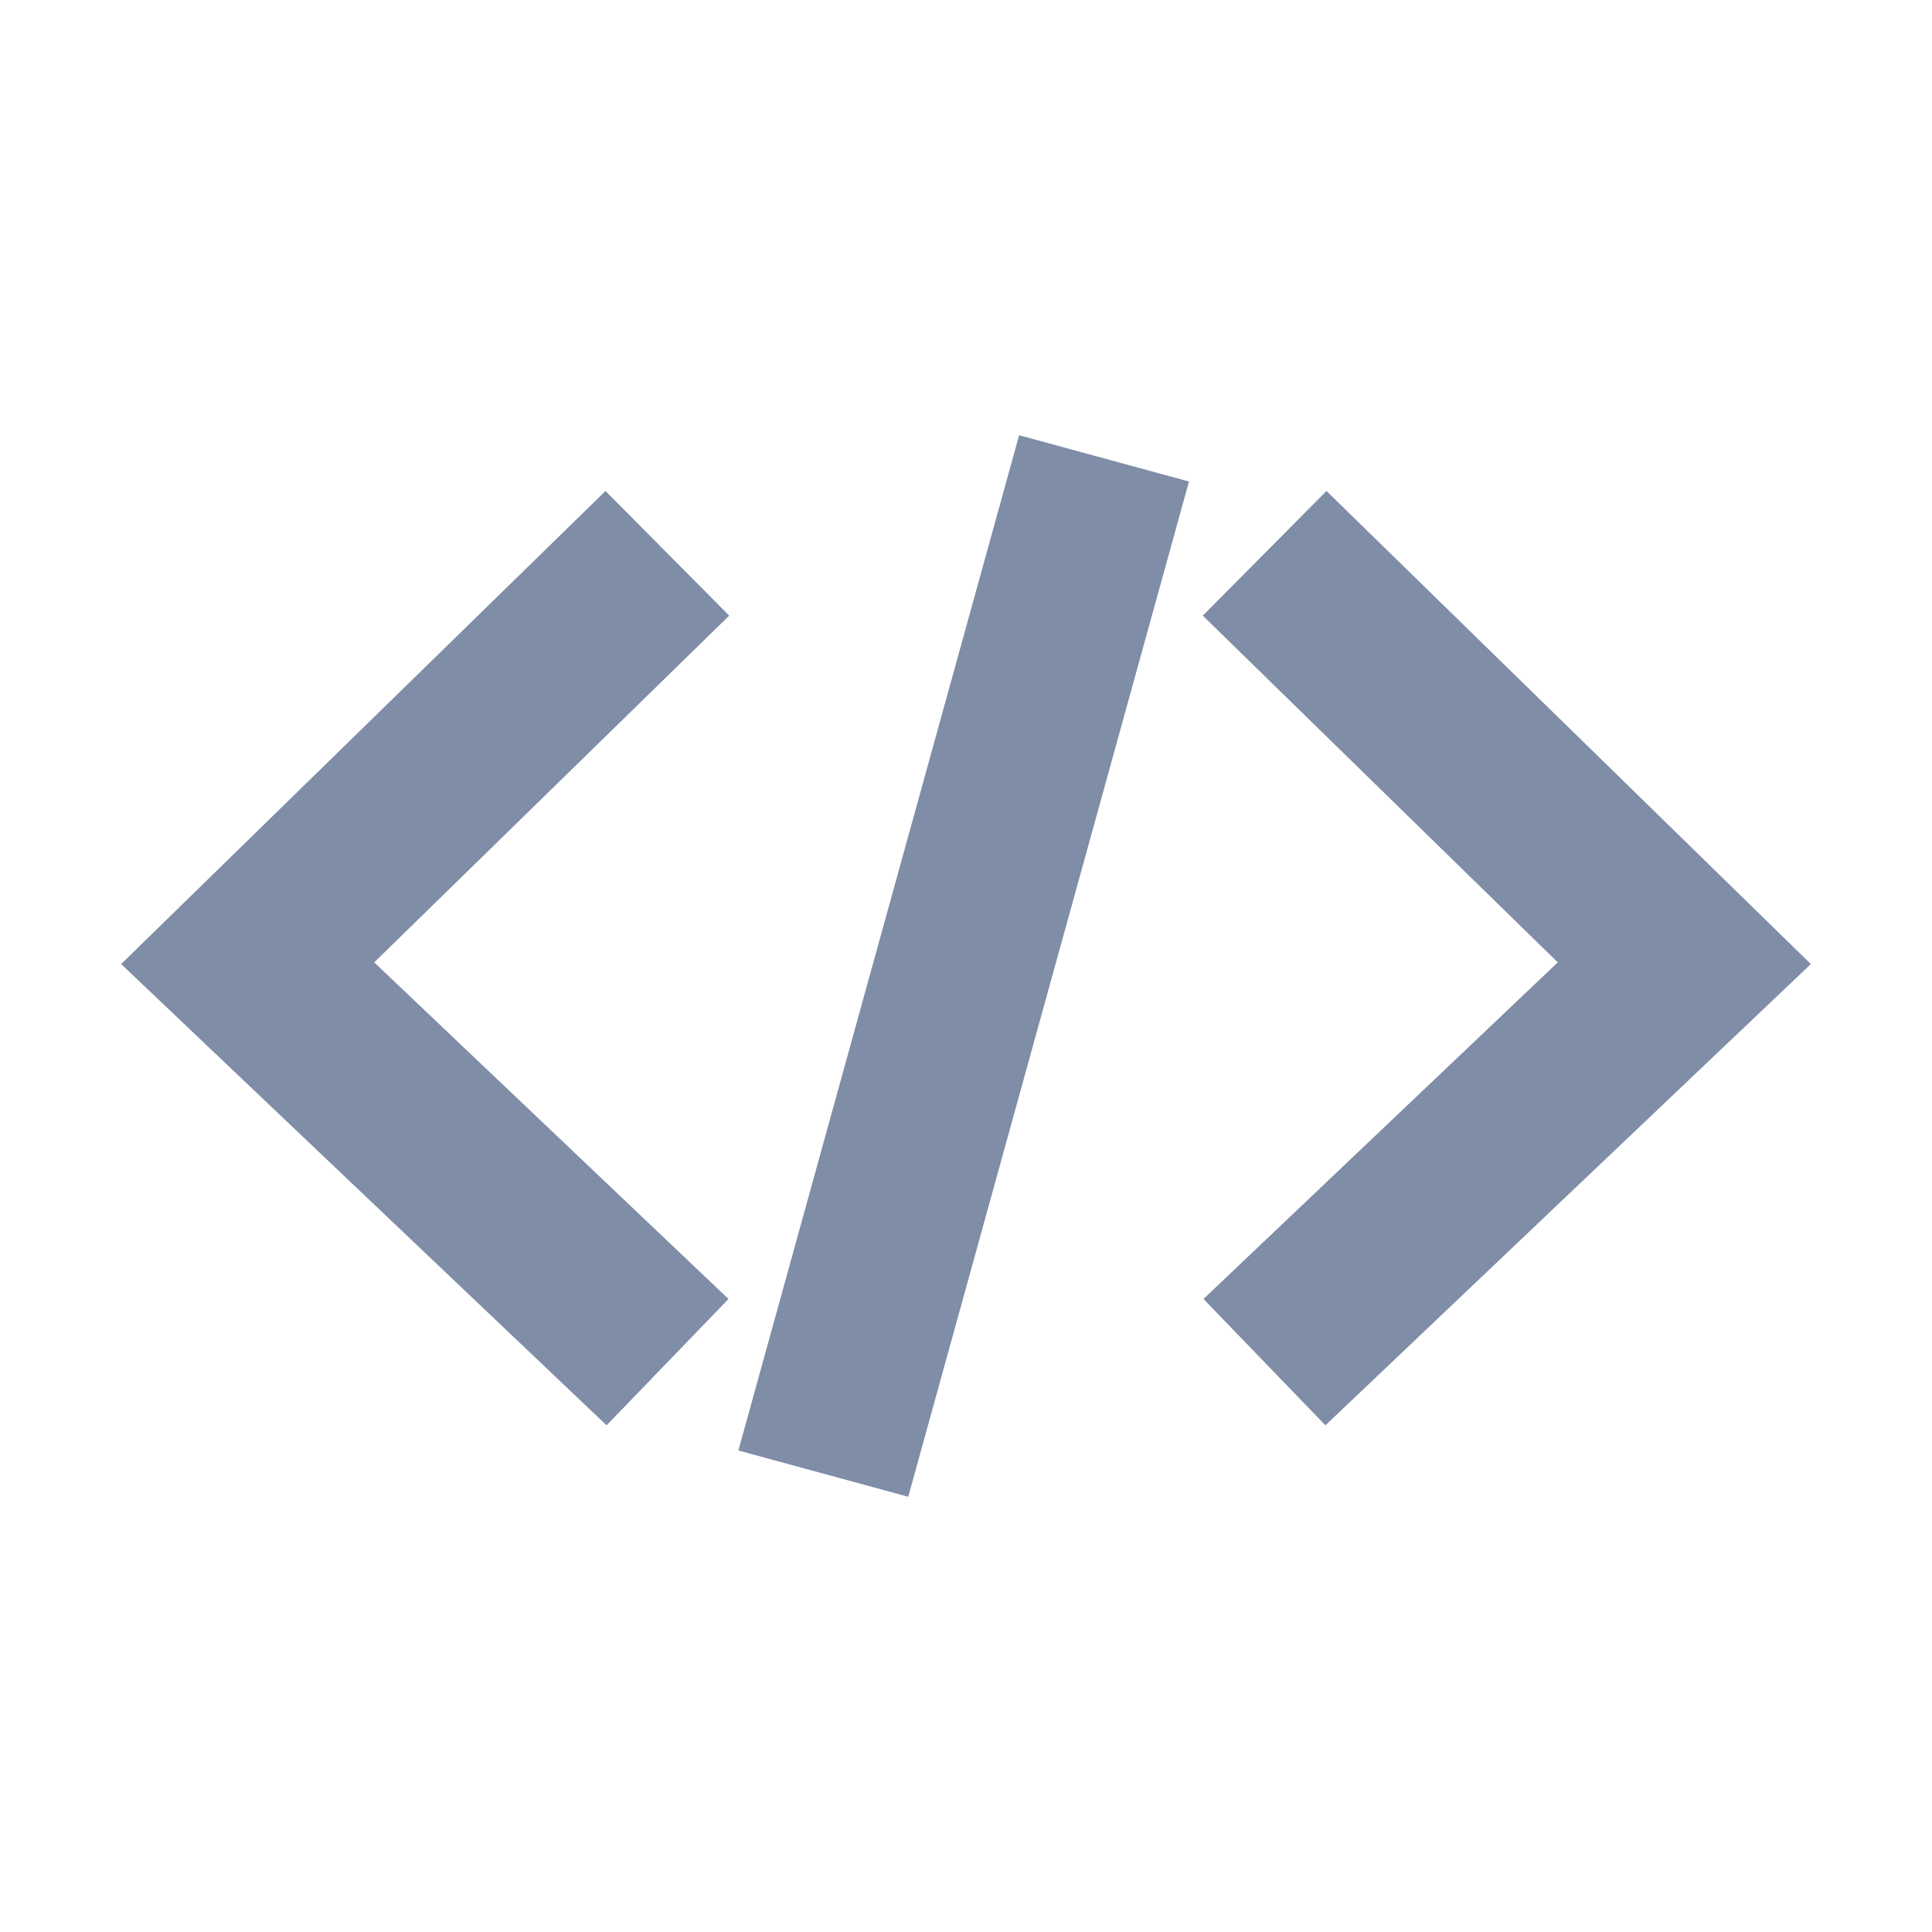
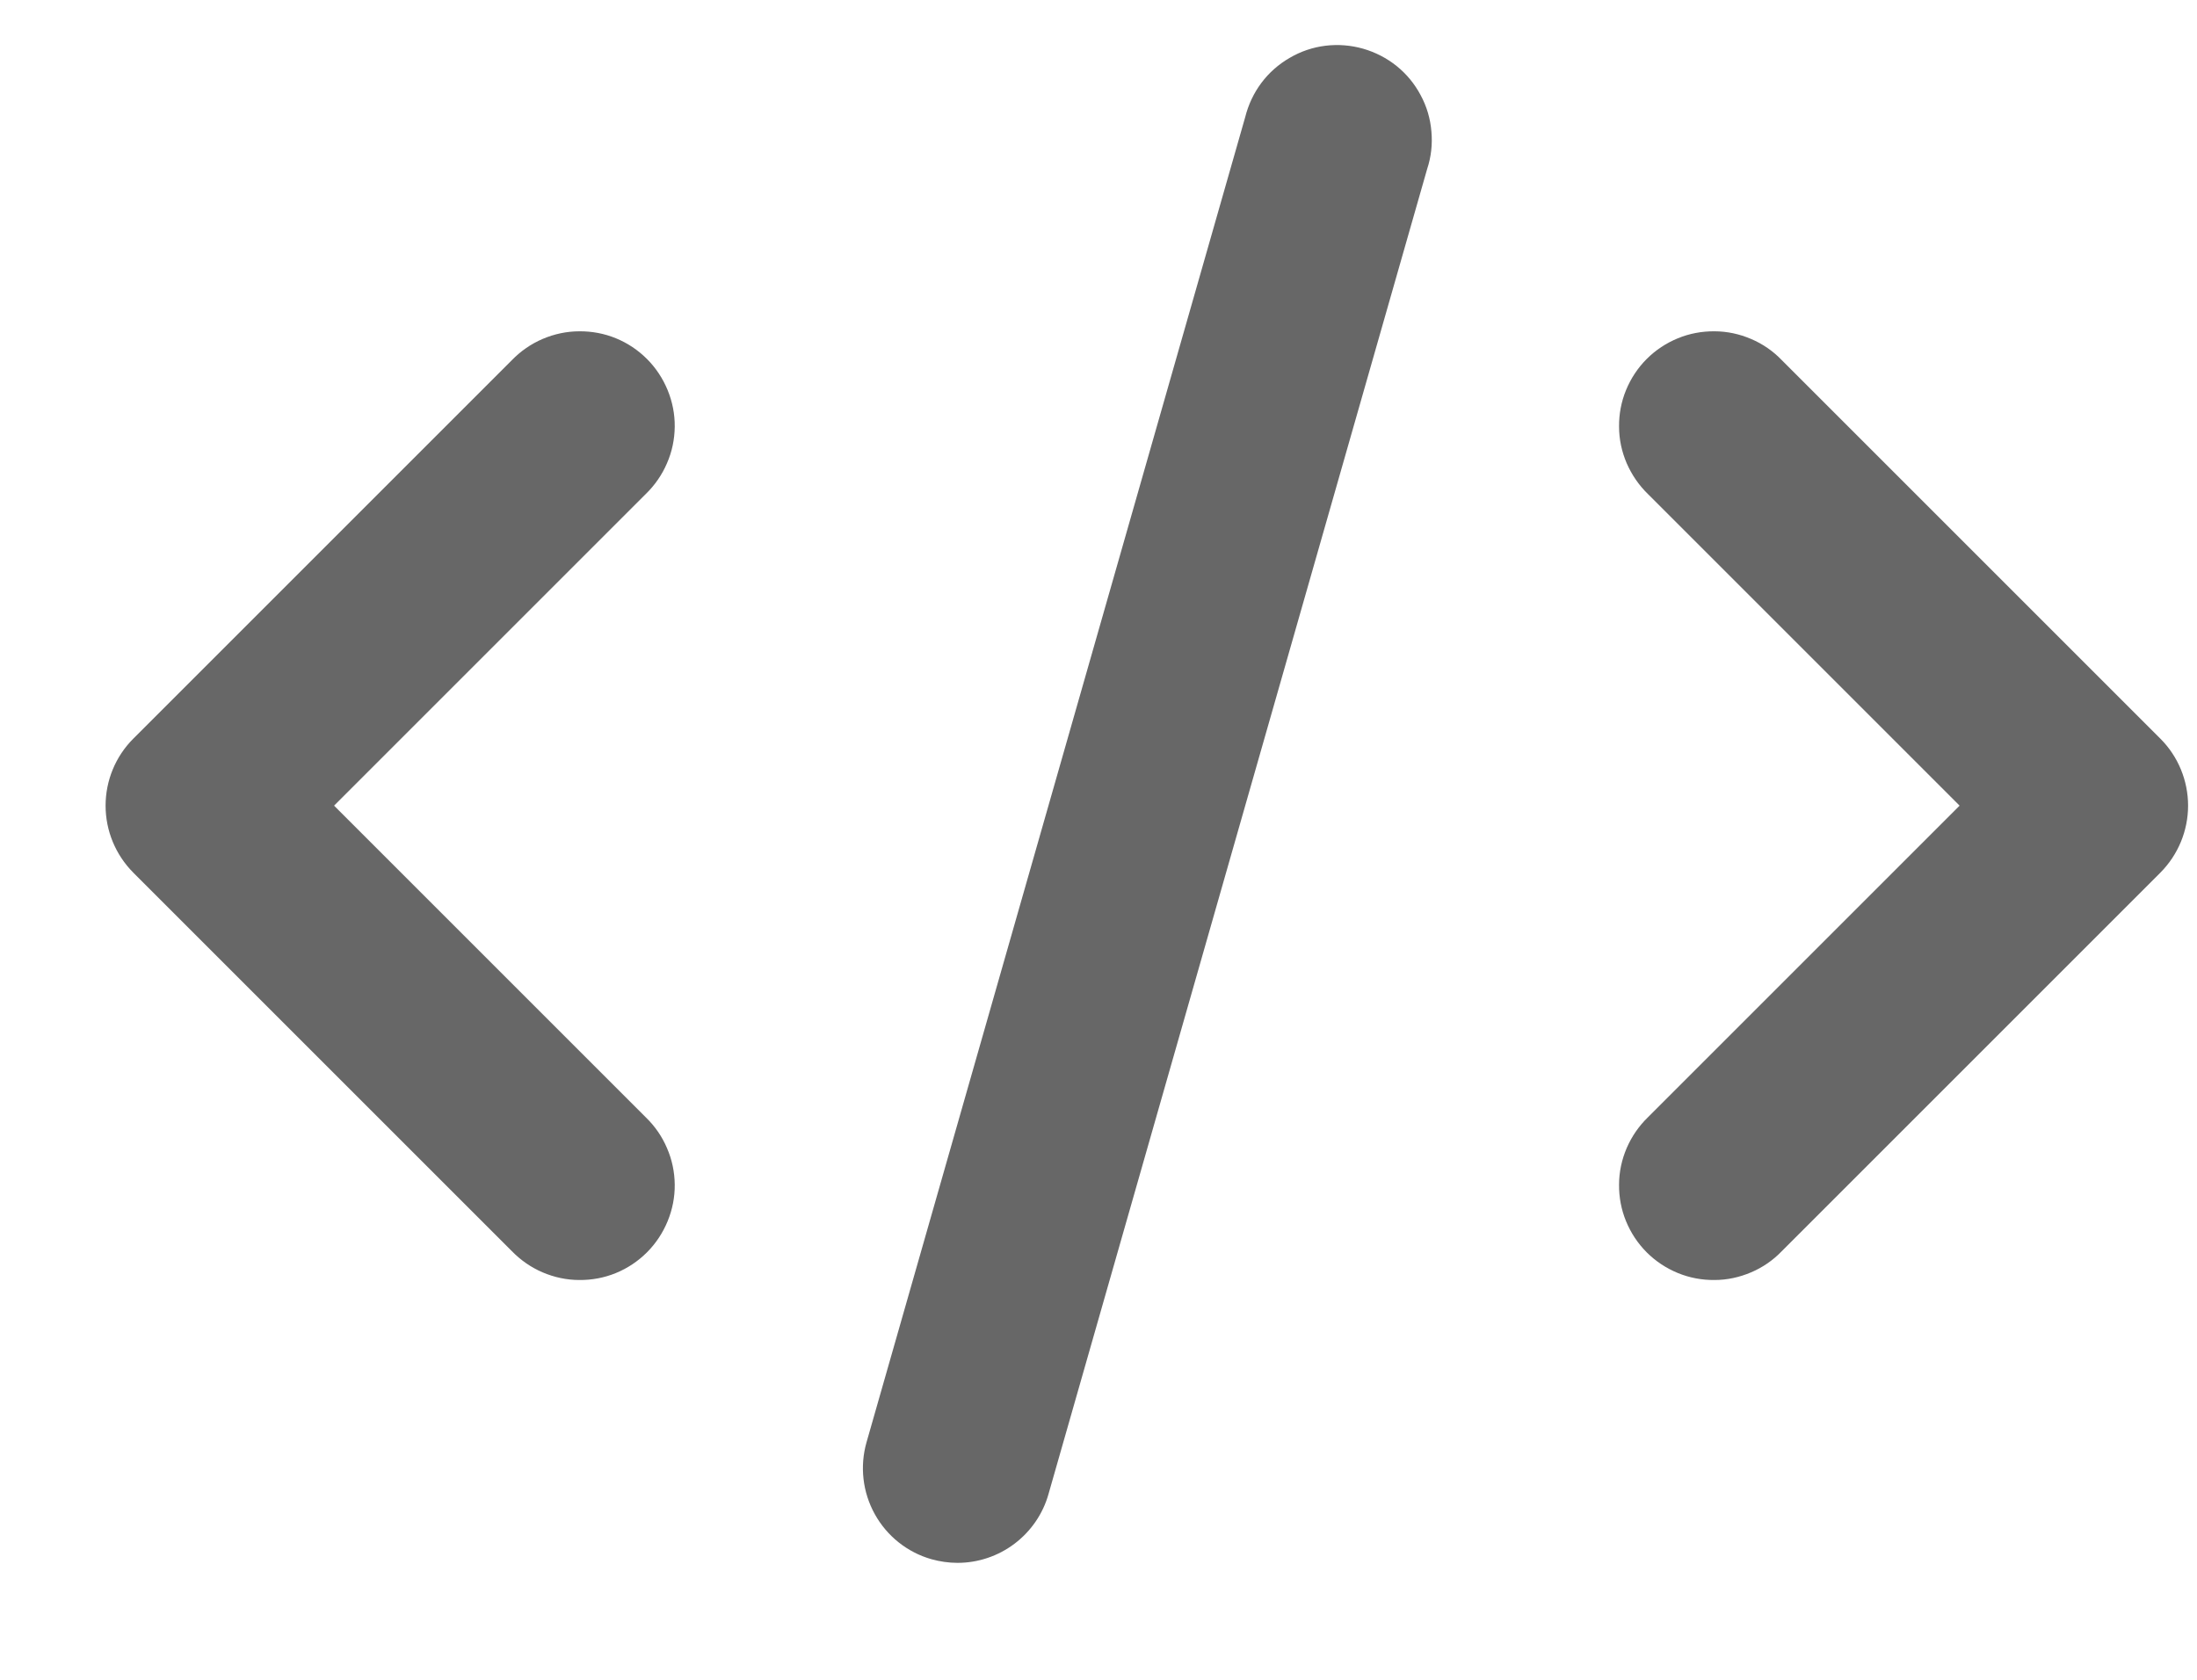
- <svg xmlns="http://www.w3.org/2000/svg" width="25" height="25" viewBox="0 0 25 25" fill="none">
-   <path d="M13.397 6L15.016 6.441L11.543 19L9.924 18.559L13.397 6ZM7.832 6.776L9.01 7.963L4.41 12.456L9.001 16.818L7.84 18.021L2 12.472L7.832 6.776ZM17.168 6.776L23 12.472L17.16 18.021L15.999 16.818L20.59 12.456L15.99 7.963L17.168 6.776Z" fill="#7F8DA7" stroke="#7F8DA7" stroke-width="0.6" />
+ <svg xmlns="http://www.w3.org/2000/svg" width="17" height="13" viewBox="0 0 17 13" fill="none">
+   <path d="M1.031 6.753L3.961 9.683C4.029 9.753 4.11 9.809 4.199 9.847C4.288 9.885 4.385 9.906 4.482 9.906C4.579 9.907 4.676 9.889 4.766 9.852C4.856 9.815 4.937 9.761 5.006 9.692C5.075 9.623 5.129 9.541 5.166 9.451C5.203 9.361 5.222 9.265 5.221 9.168C5.22 9.07 5.2 8.974 5.161 8.885C5.123 8.795 5.067 8.715 4.997 8.647L2.585 6.235L4.997 3.823C5.067 3.755 5.123 3.674 5.161 3.585C5.2 3.496 5.22 3.4 5.221 3.302C5.222 3.205 5.203 3.109 5.166 3.019C5.129 2.929 5.075 2.847 5.006 2.778C4.937 2.709 4.856 2.655 4.766 2.618C4.676 2.581 4.579 2.563 4.482 2.564C4.385 2.564 4.288 2.585 4.199 2.623C4.11 2.661 4.029 2.717 3.961 2.787L1.031 5.717C0.894 5.854 0.817 6.041 0.817 6.235C0.817 6.429 0.894 6.615 1.031 6.753ZM13.787 2.787C13.72 2.717 13.639 2.661 13.549 2.623C13.46 2.585 13.364 2.564 13.267 2.564C13.169 2.563 13.073 2.581 12.983 2.618C12.893 2.655 12.811 2.709 12.742 2.778C12.673 2.847 12.619 2.929 12.582 3.019C12.545 3.109 12.527 3.205 12.528 3.302C12.528 3.4 12.549 3.496 12.587 3.585C12.626 3.674 12.681 3.755 12.751 3.823L15.163 6.235L12.751 8.647C12.681 8.715 12.626 8.795 12.587 8.885C12.549 8.974 12.528 9.07 12.528 9.168C12.527 9.265 12.545 9.361 12.582 9.451C12.619 9.541 12.673 9.623 12.742 9.692C12.811 9.761 12.893 9.815 12.983 9.852C13.073 9.889 13.169 9.907 13.267 9.906C13.364 9.906 13.46 9.885 13.549 9.847C13.639 9.809 13.72 9.753 13.787 9.683L16.717 6.753C16.854 6.615 16.931 6.429 16.931 6.235C16.931 6.041 16.854 5.854 16.717 5.717L13.787 2.787ZM9.635 0.907L6.705 11.162C6.652 11.348 6.675 11.549 6.769 11.718C6.863 11.888 7.021 12.014 7.208 12.067C7.273 12.085 7.341 12.095 7.409 12.095C7.568 12.095 7.723 12.043 7.85 11.947C7.977 11.851 8.07 11.716 8.113 11.563L11.043 1.308C11.074 1.215 11.085 1.116 11.076 1.018C11.068 0.919 11.04 0.824 10.993 0.737C10.947 0.65 10.884 0.573 10.807 0.511C10.731 0.45 10.642 0.404 10.548 0.377C10.453 0.35 10.354 0.342 10.256 0.354C10.158 0.366 10.064 0.398 9.979 0.448C9.894 0.497 9.819 0.563 9.76 0.642C9.701 0.721 9.659 0.811 9.635 0.907Z" fill="#676767" />
</svg>
